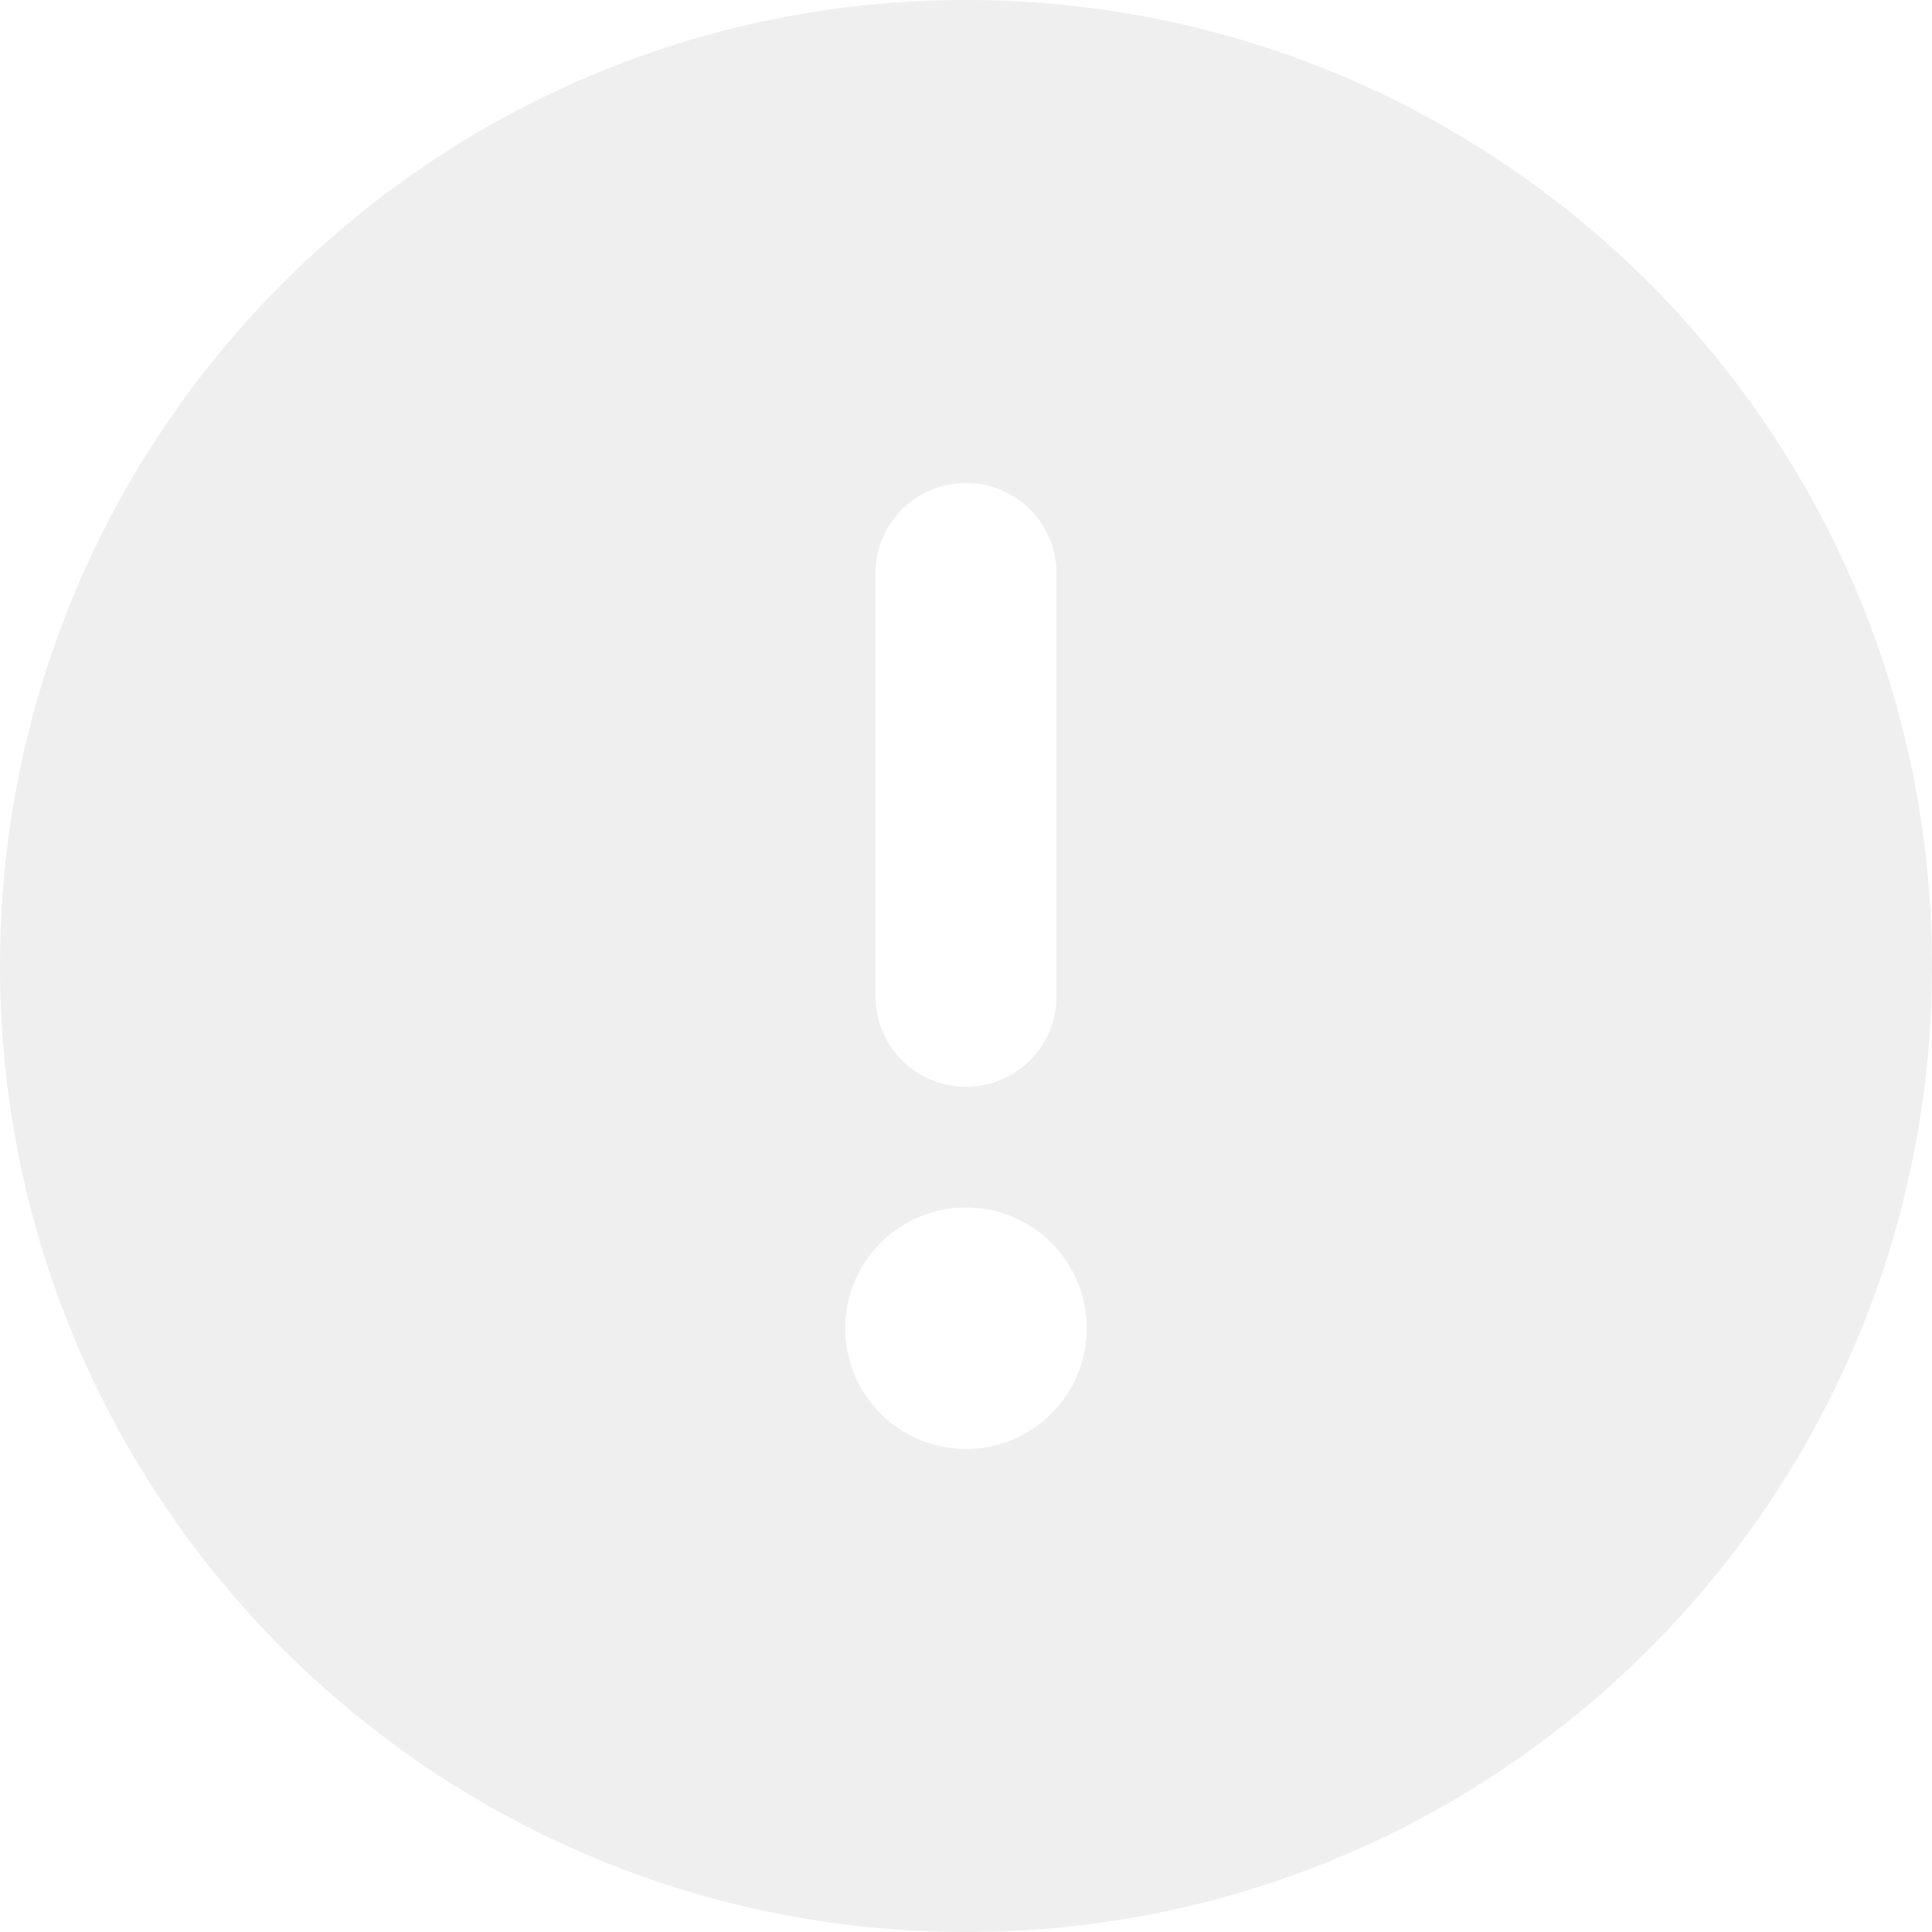
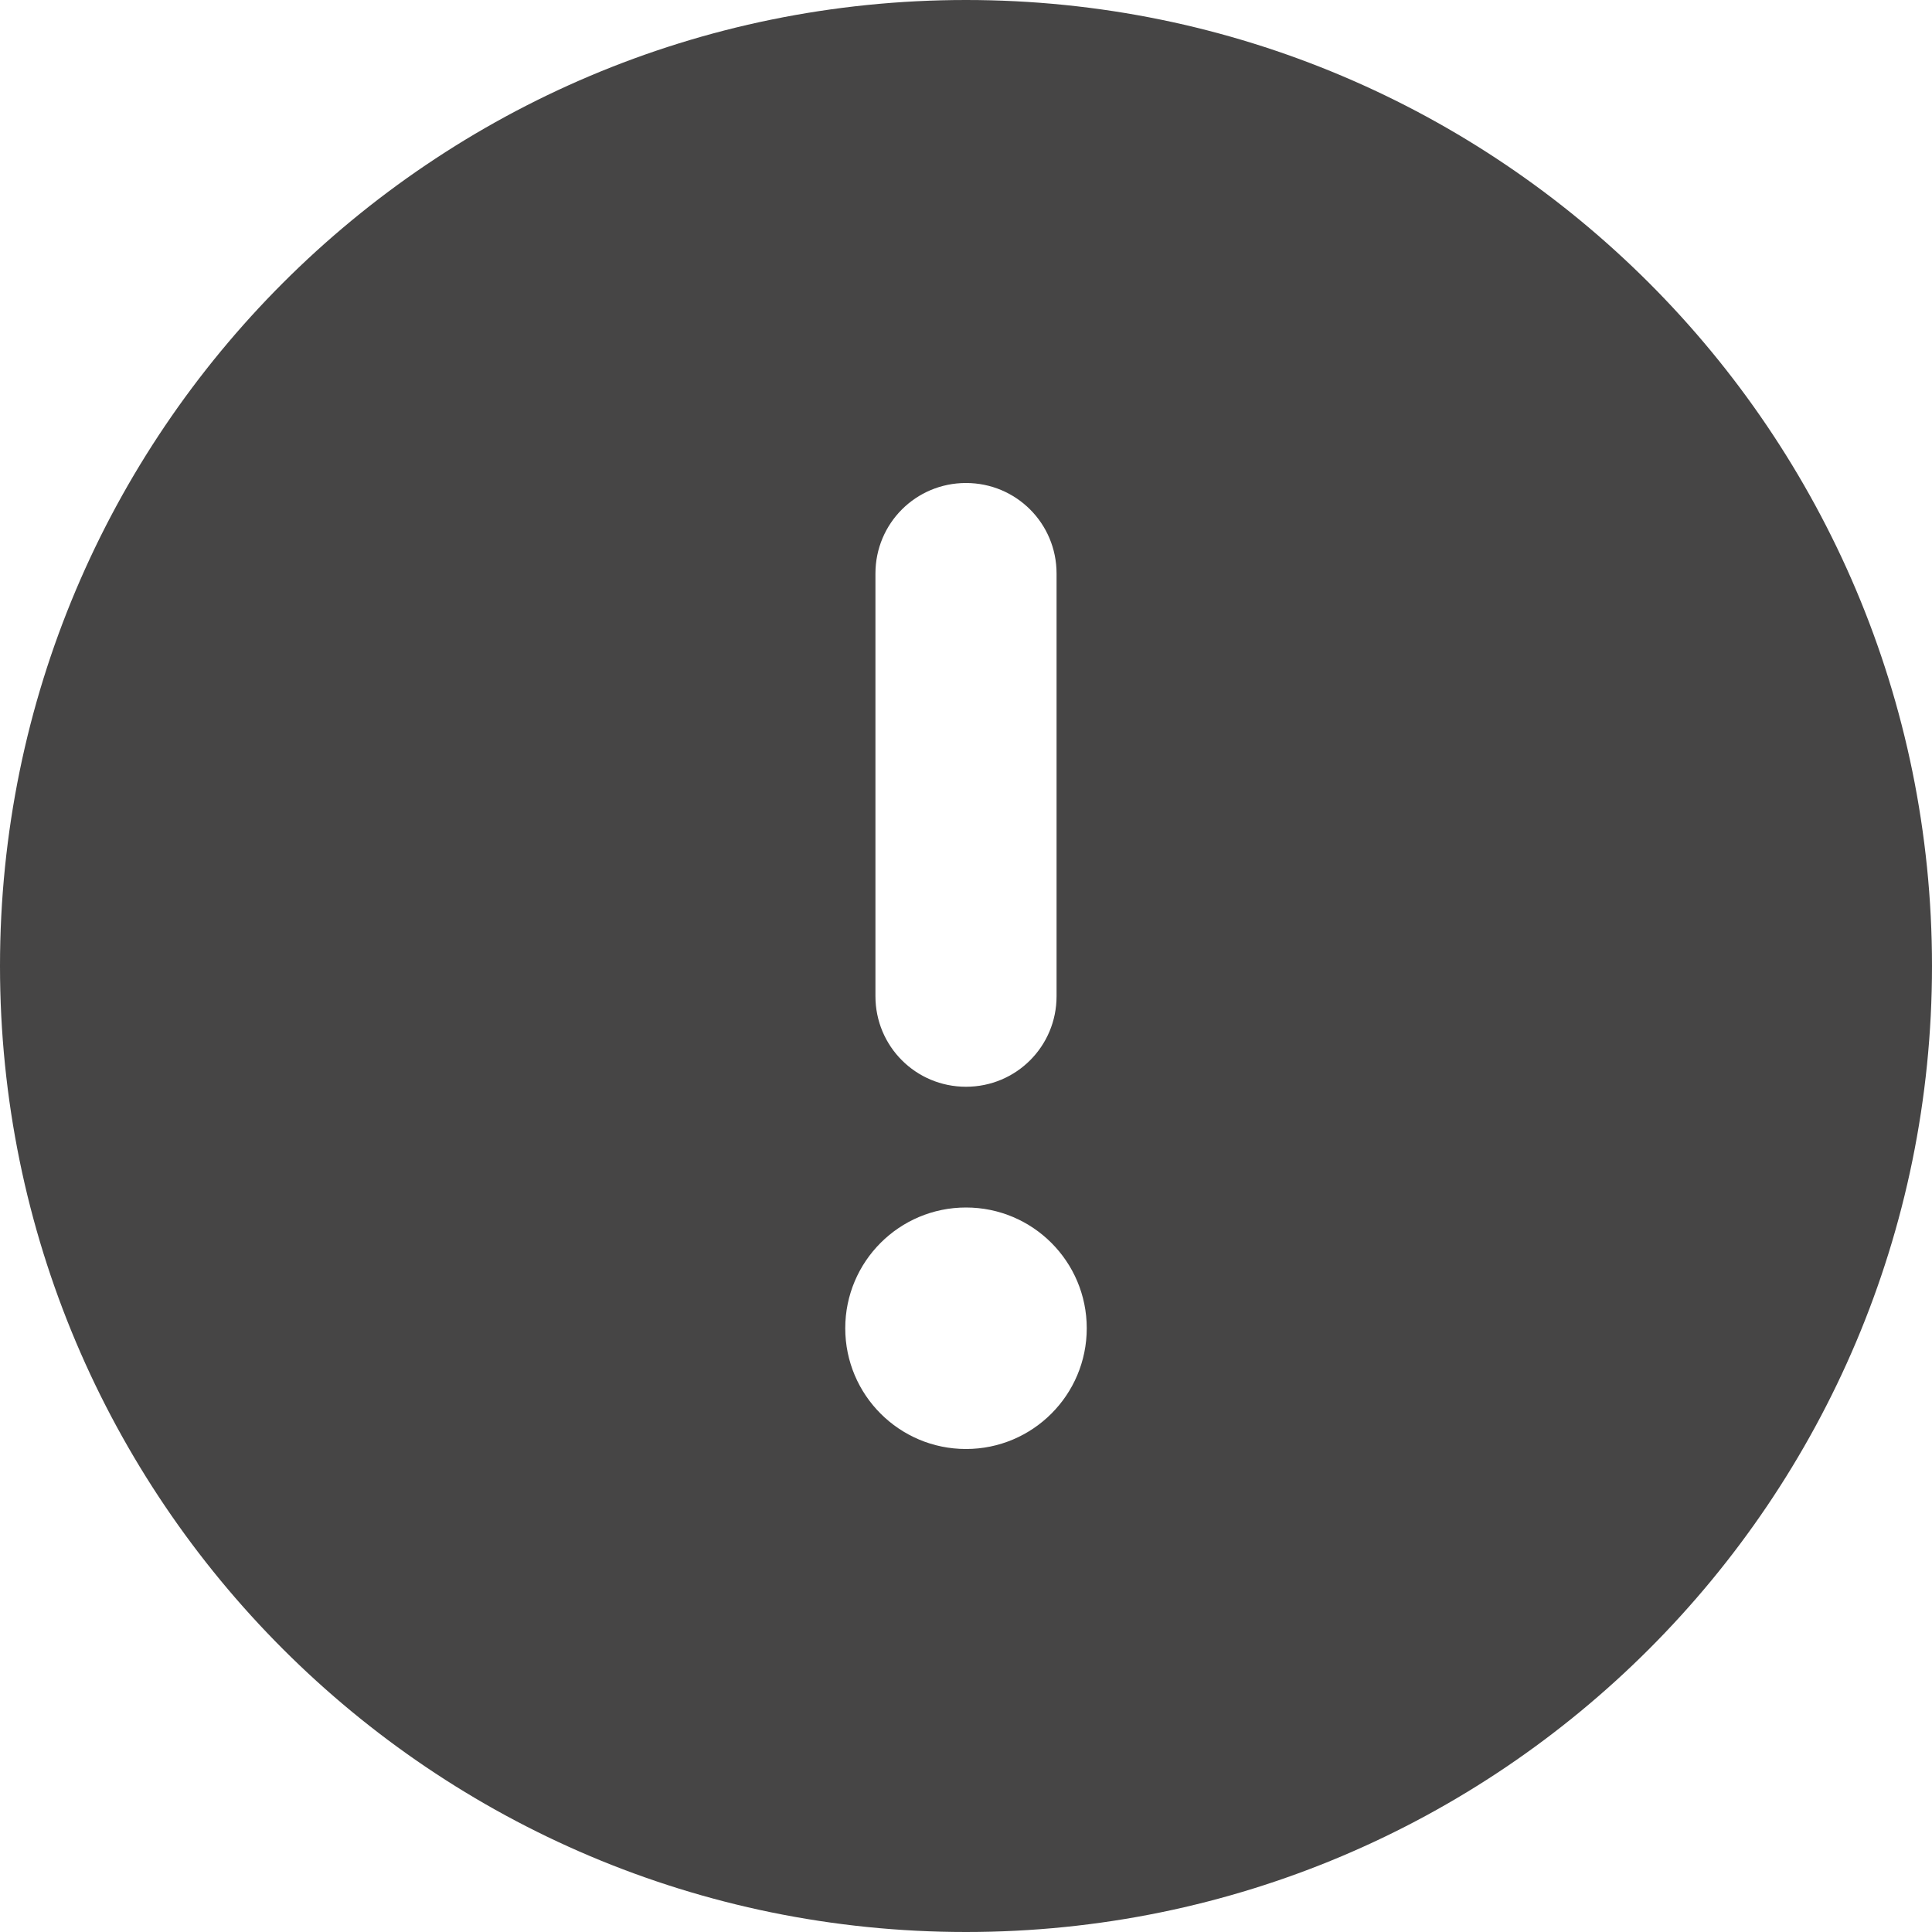
<svg xmlns="http://www.w3.org/2000/svg" viewBox="0 0 512 512">
-   <path d="M256 512A256 256 0 1 0 256 0a256 256 0 1 0 0 512zm0-384c13.3 0 24 10.7 24 24l0 112c0 13.3-10.7 24-24 24s-24-10.7-24-24l0-112c0-13.3 10.7-24 24-24zM224 352a32 32 0 1 1 64 0 32 32 0 1 1 -64 0z" fill="#e2e2e28e" />
+   <path d="M256 512A256 256 0 1 0 256 0a256 256 0 1 0 0 512zm0-384c13.3 0 24 10.7 24 24l0 112c0 13.3-10.7 24-24 24s-24-10.7-24-24l0-112c0-13.3 10.7-24 24-24zM224 352a32 32 0 1 1 64 0 32 32 0 1 1 -64 0z" fill="#464545" />
</svg>
